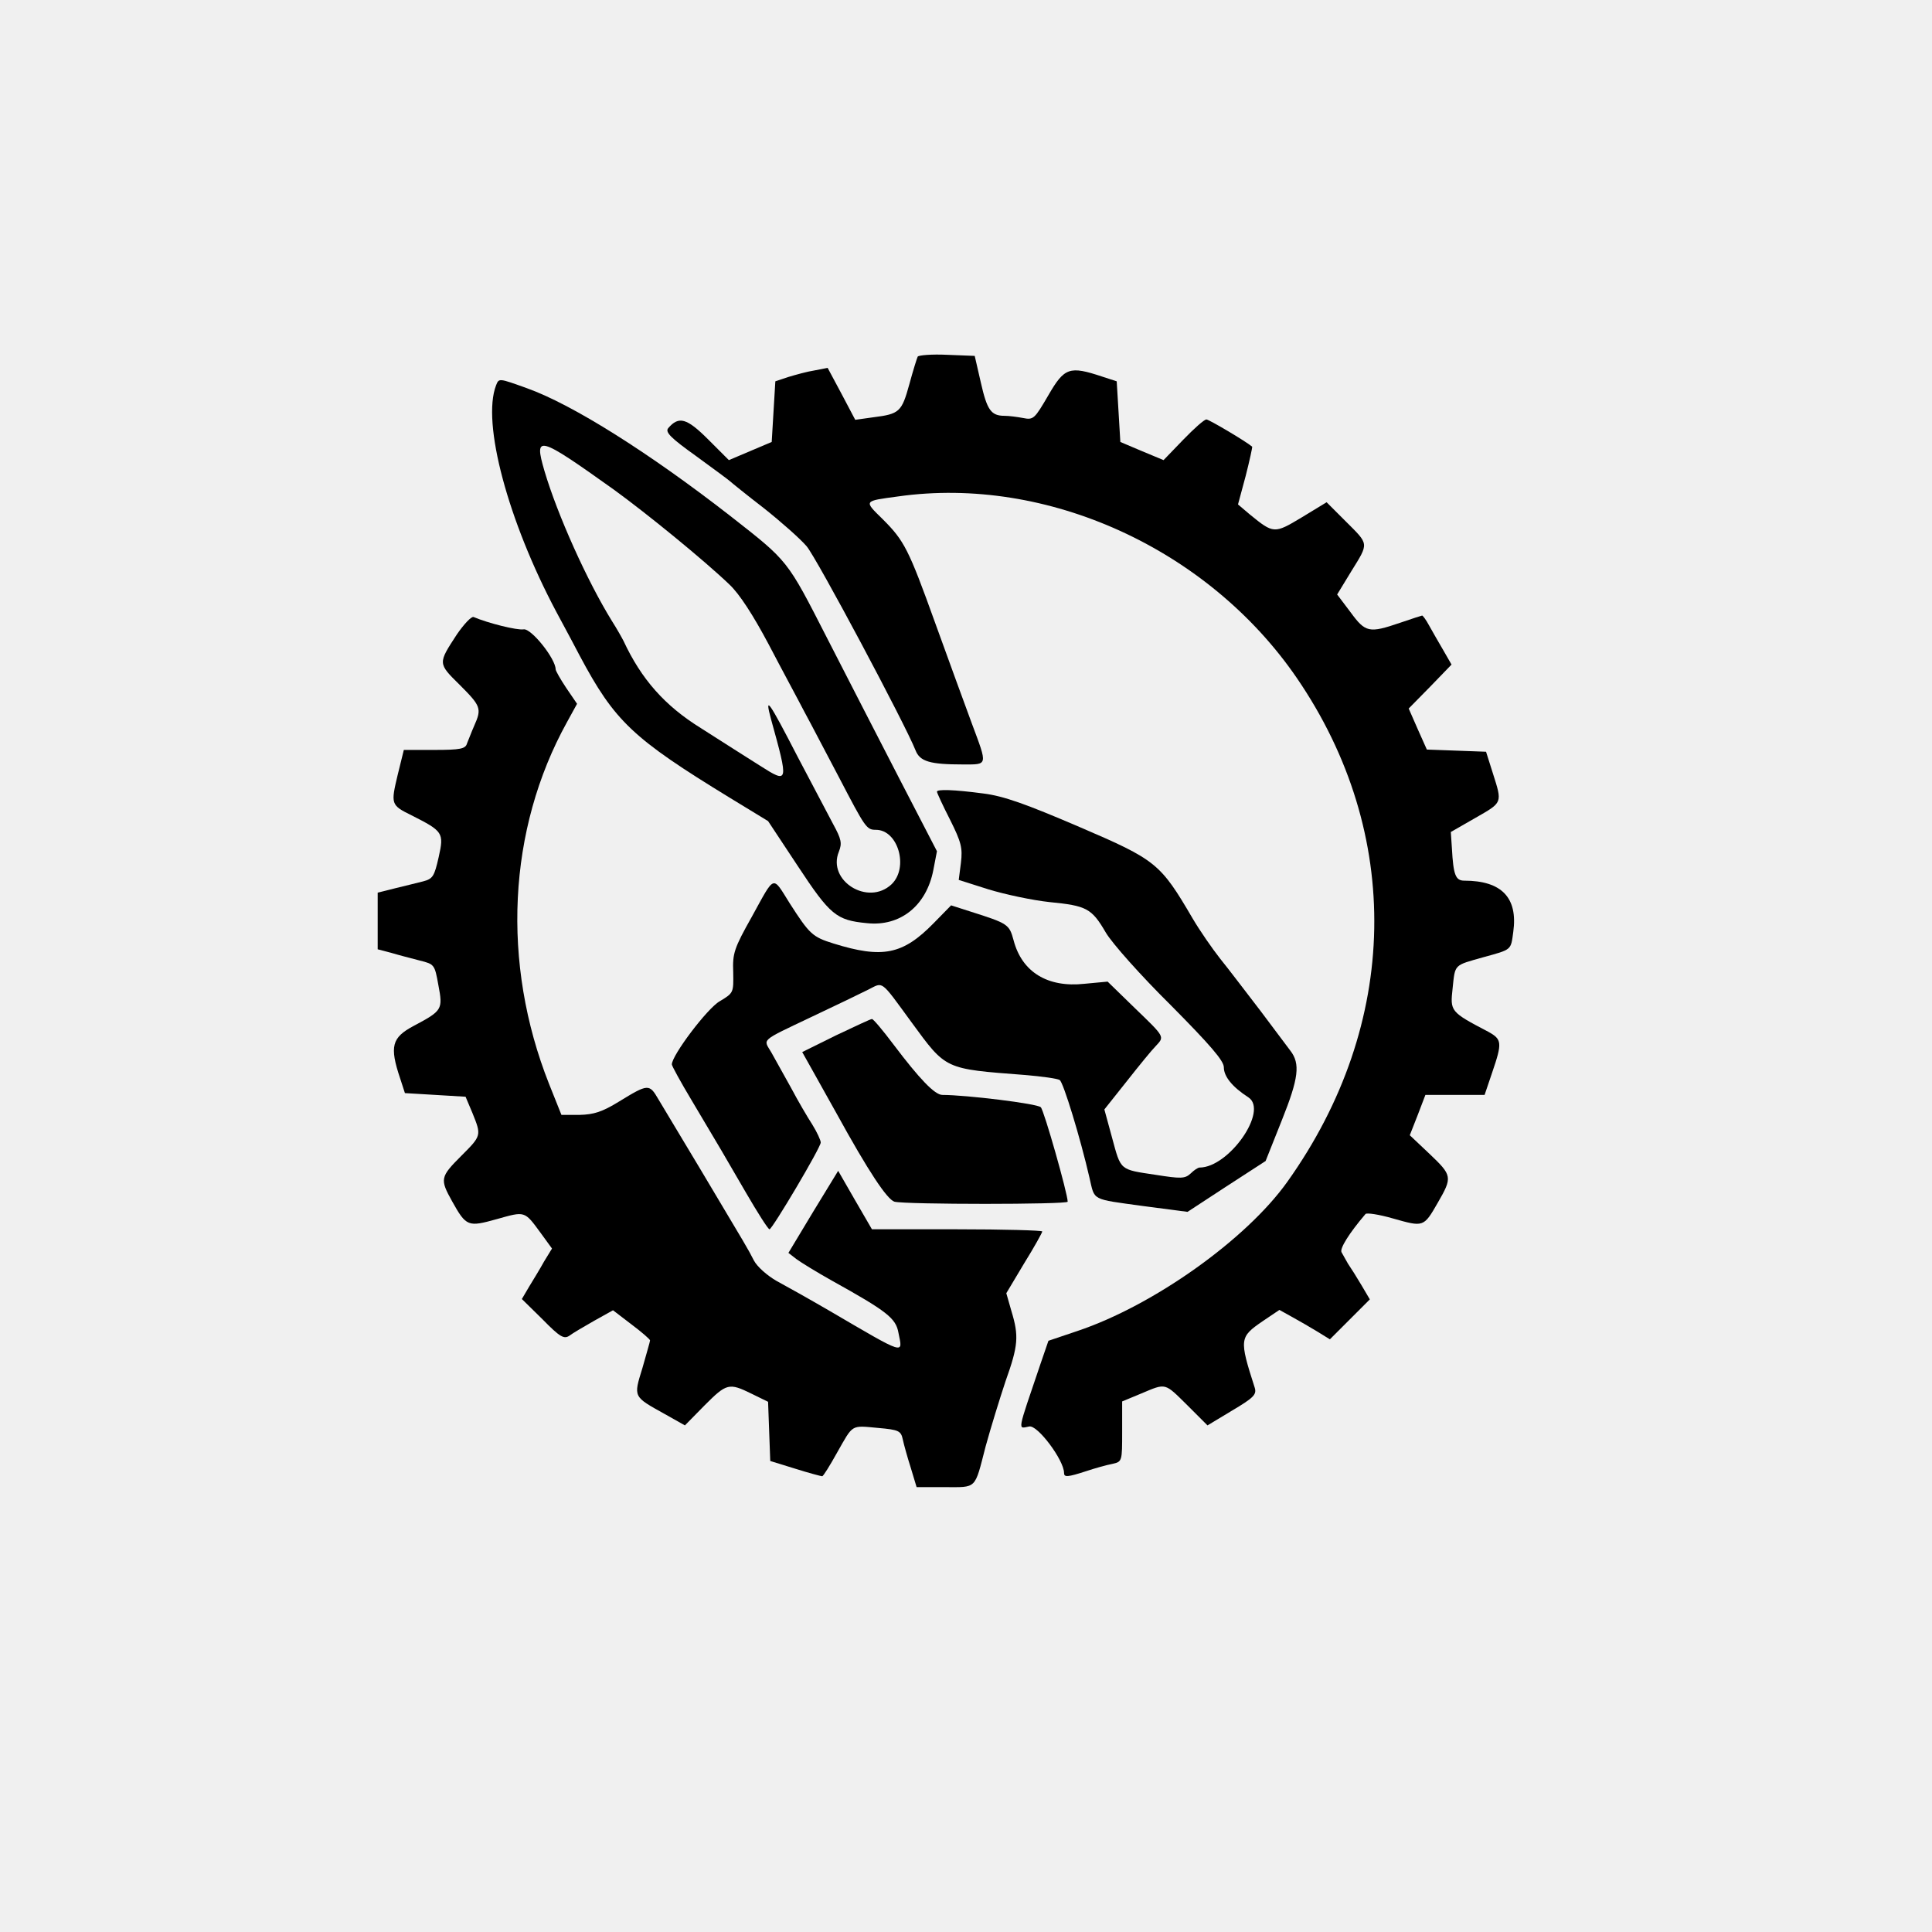
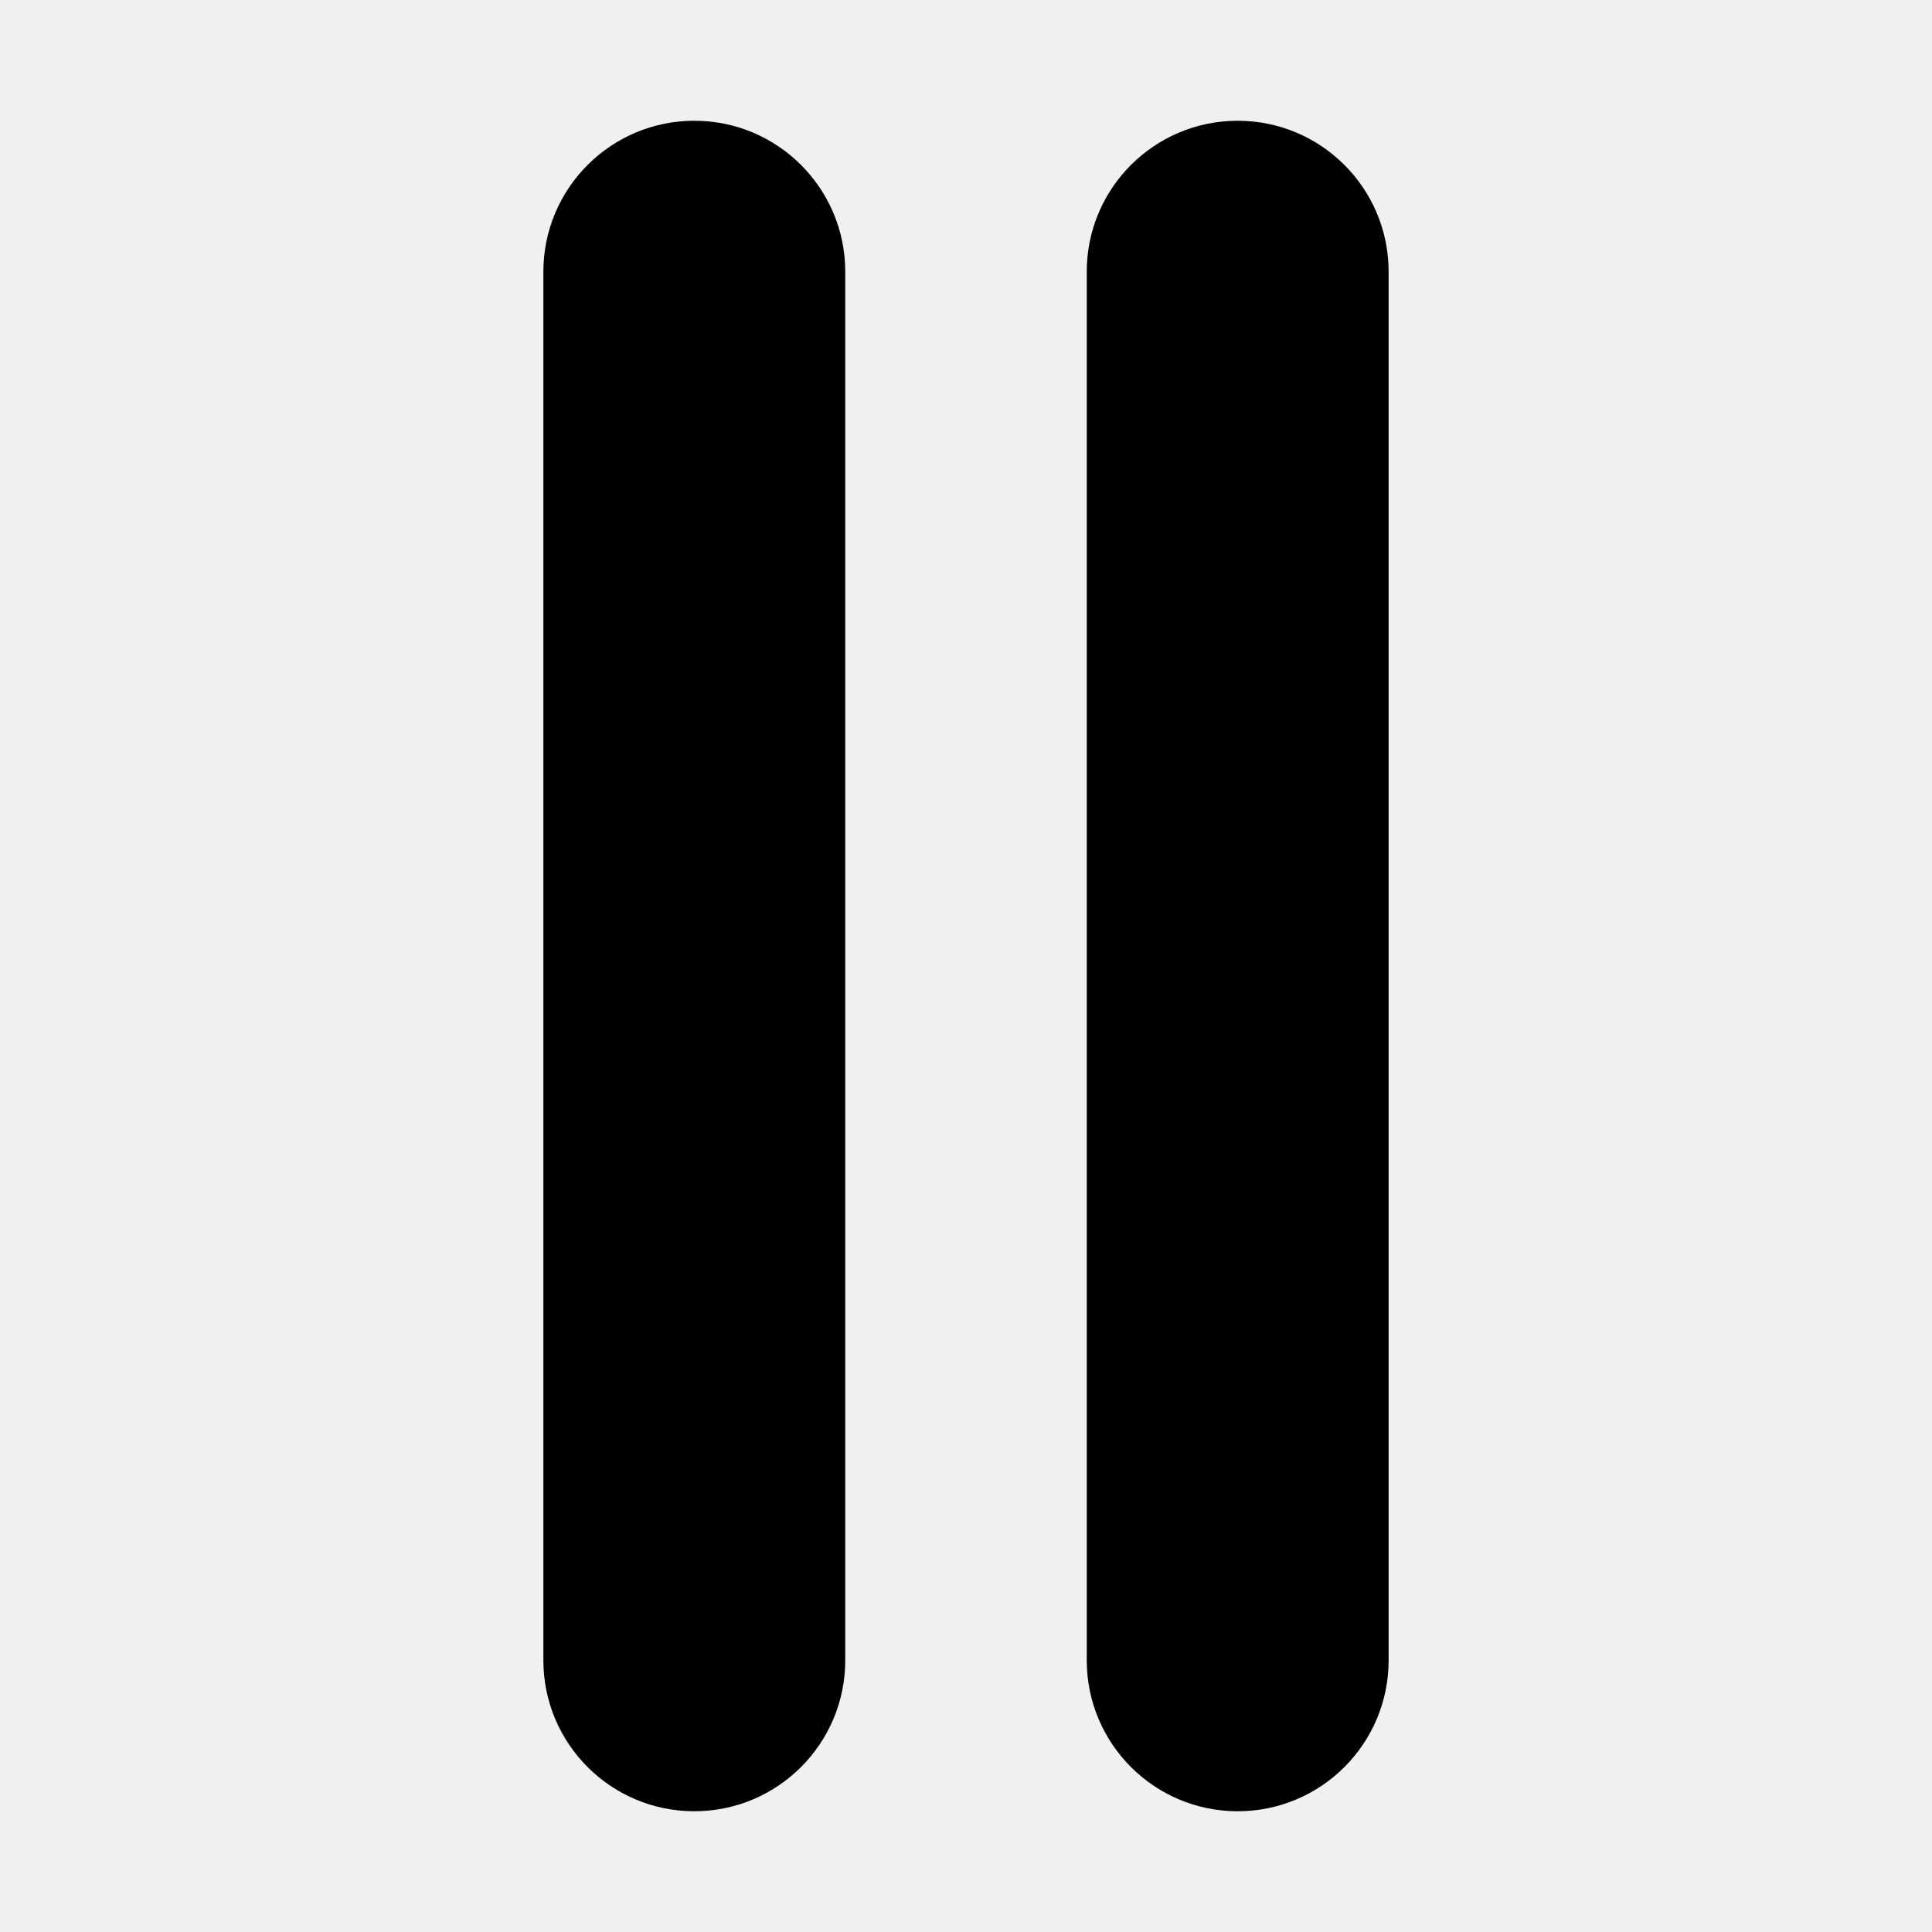
- <svg xmlns="http://www.w3.org/2000/svg" viewBox="0 -31.5 532 532" width="532" height="532" fill="currentColor" aria-hidden="true">
-   <g transform="translate(0,469) scale(0.1,-0.1)" fill="currentColor" stroke="none">
-     <path d="M2527 4023 c-2 -4 -13 -39 -23 -76 -21 -76 -27 -82 -99 -91 l-50 -7 -38 72 -38 71 -36 -7 c-20 -3 -52 -12 -72 -18 l-36 -12 -5 -83 -5 -84 -59 -25 -59 -25 -57 57 c-59 59 -81 65 -110 31 -9 -11 7 -27 77 -77 48 -35 90 -66 93 -69 3 -3 45 -37 93 -74 48 -38 101 -85 118 -105 27 -31 272 -491 300 -562 12 -31 40 -39 130 -39 70 0 69 -5 25 113 -19 51 -64 175 -101 277 -73 203 -85 226 -144 285 -53 52 -54 50 42 63 410 58 854 -144 1098 -500 293 -428 284 -952 -26 -1387 -113 -159 -369 -341 -578 -411 l-80 -27 -22 -64 c-65 -192 -63 -178 -31 -172 23 5 96 -93 96 -128 0 -12 9 -12 61 5 24 8 56 17 72 20 27 6 27 7 27 89 l0 83 53 22 c69 29 63 30 127 -33 l55 -55 68 41 c59 35 68 44 62 63 -43 134 -42 139 22 183 l46 31 36 -20 c20 -11 51 -29 69 -40 l34 -21 55 55 55 55 -23 39 c-13 22 -30 49 -37 59 -6 11 -15 26 -18 32 -5 10 20 51 66 105 3 4 37 -1 75 -12 85 -24 85 -25 124 43 41 71 40 75 -23 135 l-54 51 22 56 21 55 82 0 81 0 21 62 c28 82 27 91 -11 112 -105 55 -105 56 -98 120 7 67 3 62 84 85 80 22 76 19 83 70 13 94 -32 141 -135 141 -24 0 -30 16 -34 89 l-3 45 68 39 c75 43 74 40 48 122 l-19 60 -81 3 -82 3 -25 56 -25 57 59 60 59 61 -23 40 c-13 22 -30 52 -39 68 -8 15 -17 27 -19 27 -1 0 -29 -9 -61 -20 -85 -29 -95 -27 -136 29 l-37 49 39 64 c49 79 49 73 -15 137 l-53 53 -69 -42 c-75 -45 -77 -45 -142 8 l-33 28 21 78 c11 43 19 80 18 81 -16 14 -119 75 -126 75 -6 0 -34 -25 -64 -56 l-54 -56 -60 25 -59 25 -5 84 -5 83 -40 13 c-90 30 -104 25 -148 -51 -38 -65 -41 -69 -70 -63 -16 3 -39 6 -51 6 -37 0 -48 16 -65 91 l-17 74 -76 3 c-42 2 -78 -1 -81 -5z" />
-     <path d="M1366 3944 c-40 -103 33 -374 166 -624 28 -52 57 -106 64 -120 97 -182 146 -228 414 -392 l105 -64 82 -124 c89 -135 106 -149 190 -157 92 -10 164 48 183 146 l10 52 -102 197 c-56 108 -145 282 -199 387 -113 221 -107 213 -269 340 -221 172 -433 306 -559 351 -78 28 -77 28 -85 8z m324 -287 c91 -66 248 -194 318 -261 28 -26 66 -85 109 -166 36 -69 81 -152 98 -185 18 -33 60 -114 95 -180 73 -140 76 -145 102 -145 61 0 91 -104 43 -150 -65 -61 -178 10 -145 90 9 23 7 34 -16 76 -14 27 -58 110 -97 184 -81 157 -92 172 -74 105 49 -177 49 -179 -31 -128 -33 21 -106 67 -162 103 -100 62 -164 135 -213 240 -4 8 -18 33 -32 55 -68 110 -150 292 -186 414 -29 100 -18 97 191 -52z" />
-     <path d="M1258 3258 c-52 -80 -53 -79 8 -139 58 -58 61 -65 40 -112 -8 -18 -16 -40 -20 -49 -4 -15 -18 -18 -90 -18 l-84 0 -17 -69 c-19 -80 -19 -83 38 -111 87 -44 90 -48 75 -115 -12 -53 -16 -60 -43 -67 -17 -4 -51 -13 -77 -19 l-48 -12 0 -78 0 -78 38 -10 c20 -6 55 -15 78 -21 40 -10 41 -11 51 -67 13 -68 11 -71 -68 -113 -60 -32 -67 -56 -37 -145 l13 -40 84 -5 83 -5 19 -45 c25 -62 25 -62 -31 -118 -58 -58 -59 -64 -25 -125 39 -70 44 -71 123 -49 78 22 76 23 120 -37 l32 -44 -22 -36 c-11 -20 -30 -51 -41 -69 l-20 -34 57 -56 c48 -49 59 -55 74 -45 9 7 40 25 68 41 l52 29 51 -39 c28 -21 51 -41 51 -44 0 -3 -10 -37 -21 -76 -25 -81 -26 -78 62 -127 l55 -31 54 55 c61 61 67 63 130 32 l45 -22 3 -82 3 -81 68 -21 c38 -12 72 -21 75 -21 3 0 21 29 41 65 45 79 37 75 113 68 57 -5 63 -8 68 -32 3 -14 13 -50 22 -78 l16 -53 77 0 c90 0 82 -8 113 112 14 51 39 132 55 180 35 98 37 124 16 193 l-14 49 49 82 c28 45 50 85 50 88 0 3 -106 6 -235 6 l-234 0 -47 81 -46 80 -69 -113 -68 -113 22 -17 c12 -9 56 -36 97 -59 153 -85 177 -104 184 -144 12 -60 23 -64 -189 60 -55 32 -121 69 -147 83 -26 15 -53 39 -62 56 -18 35 -16 31 -146 249 -52 87 -105 175 -117 195 -25 43 -28 43 -108 -6 -47 -29 -70 -36 -109 -37 l-50 0 -34 85 c-132 333 -114 701 49 996 l28 51 -30 44 c-16 24 -29 47 -29 51 0 29 -67 113 -88 110 -18 -3 -98 17 -138 34 -6 2 -26 -19 -46 -48z" />
-     <path d="M2580 2825 c0 -3 16 -38 36 -77 31 -62 35 -78 30 -119 l-6 -47 82 -26 c46 -14 121 -30 168 -35 102 -10 116 -17 155 -84 17 -29 96 -118 178 -199 110 -111 147 -154 147 -172 0 -25 23 -54 68 -83 55 -37 -54 -193 -135 -193 -4 0 -15 -7 -24 -16 -16 -15 -27 -15 -97 -4 -100 15 -95 11 -120 103 l-21 77 62 78 c33 42 69 86 79 96 25 27 27 24 -57 105 l-75 73 -64 -6 c-101 -11 -172 32 -195 120 -12 44 -15 46 -119 79 l-53 17 -48 -49 c-85 -87 -141 -98 -276 -56 -58 18 -66 26 -120 110 -49 78 -40 81 -104 -35 -50 -89 -54 -102 -52 -154 1 -57 1 -57 -37 -80 -34 -19 -132 -149 -132 -174 0 -4 24 -48 54 -98 82 -138 87 -146 150 -255 32 -55 61 -101 65 -101 8 1 141 225 141 239 0 6 -10 28 -23 49 -13 20 -40 66 -59 102 -20 36 -44 79 -54 97 -22 38 -34 29 111 98 66 31 136 65 156 75 42 21 32 29 119 -90 96 -131 90 -128 311 -145 48 -4 91 -10 97 -14 10 -6 57 -160 82 -269 15 -64 3 -58 148 -78 l122 -16 107 70 108 70 45 113 c46 115 51 155 23 191 -5 7 -42 56 -81 108 -40 52 -90 118 -112 145 -22 28 -56 77 -76 111 -89 152 -100 161 -312 252 -147 63 -208 85 -264 92 -83 11 -128 12 -128 5z" />
-     <path d="M2302 2154 l-93 -46 37 -66 c21 -37 46 -83 57 -102 89 -162 140 -238 160 -244 30 -8 477 -8 477 0 0 22 -65 251 -74 260 -9 10 -206 34 -271 34 -21 0 -63 44 -134 138 -30 40 -57 72 -60 71 -4 0 -48 -21 -99 -45z" />
-   </g>
+ <svg xmlns="http://www.w3.org/2000/svg" viewBox="0 0 32 32" width="256" height="256" role="img" aria-label="Rabbit">
+   <style>path{fill:#000}@media (prefers-color-scheme:dark){path,text{fill:#fff}}</style>
+   <path d="M9 4.5a2.5 2.5 0 0 1 5 0v23a2.5 2.5 0 0 1-5 0zM18 4.5a2.5 2.5 0 0 1 5 0v23a2.5 2.5 0 0 1-5 0z" />
</svg>
